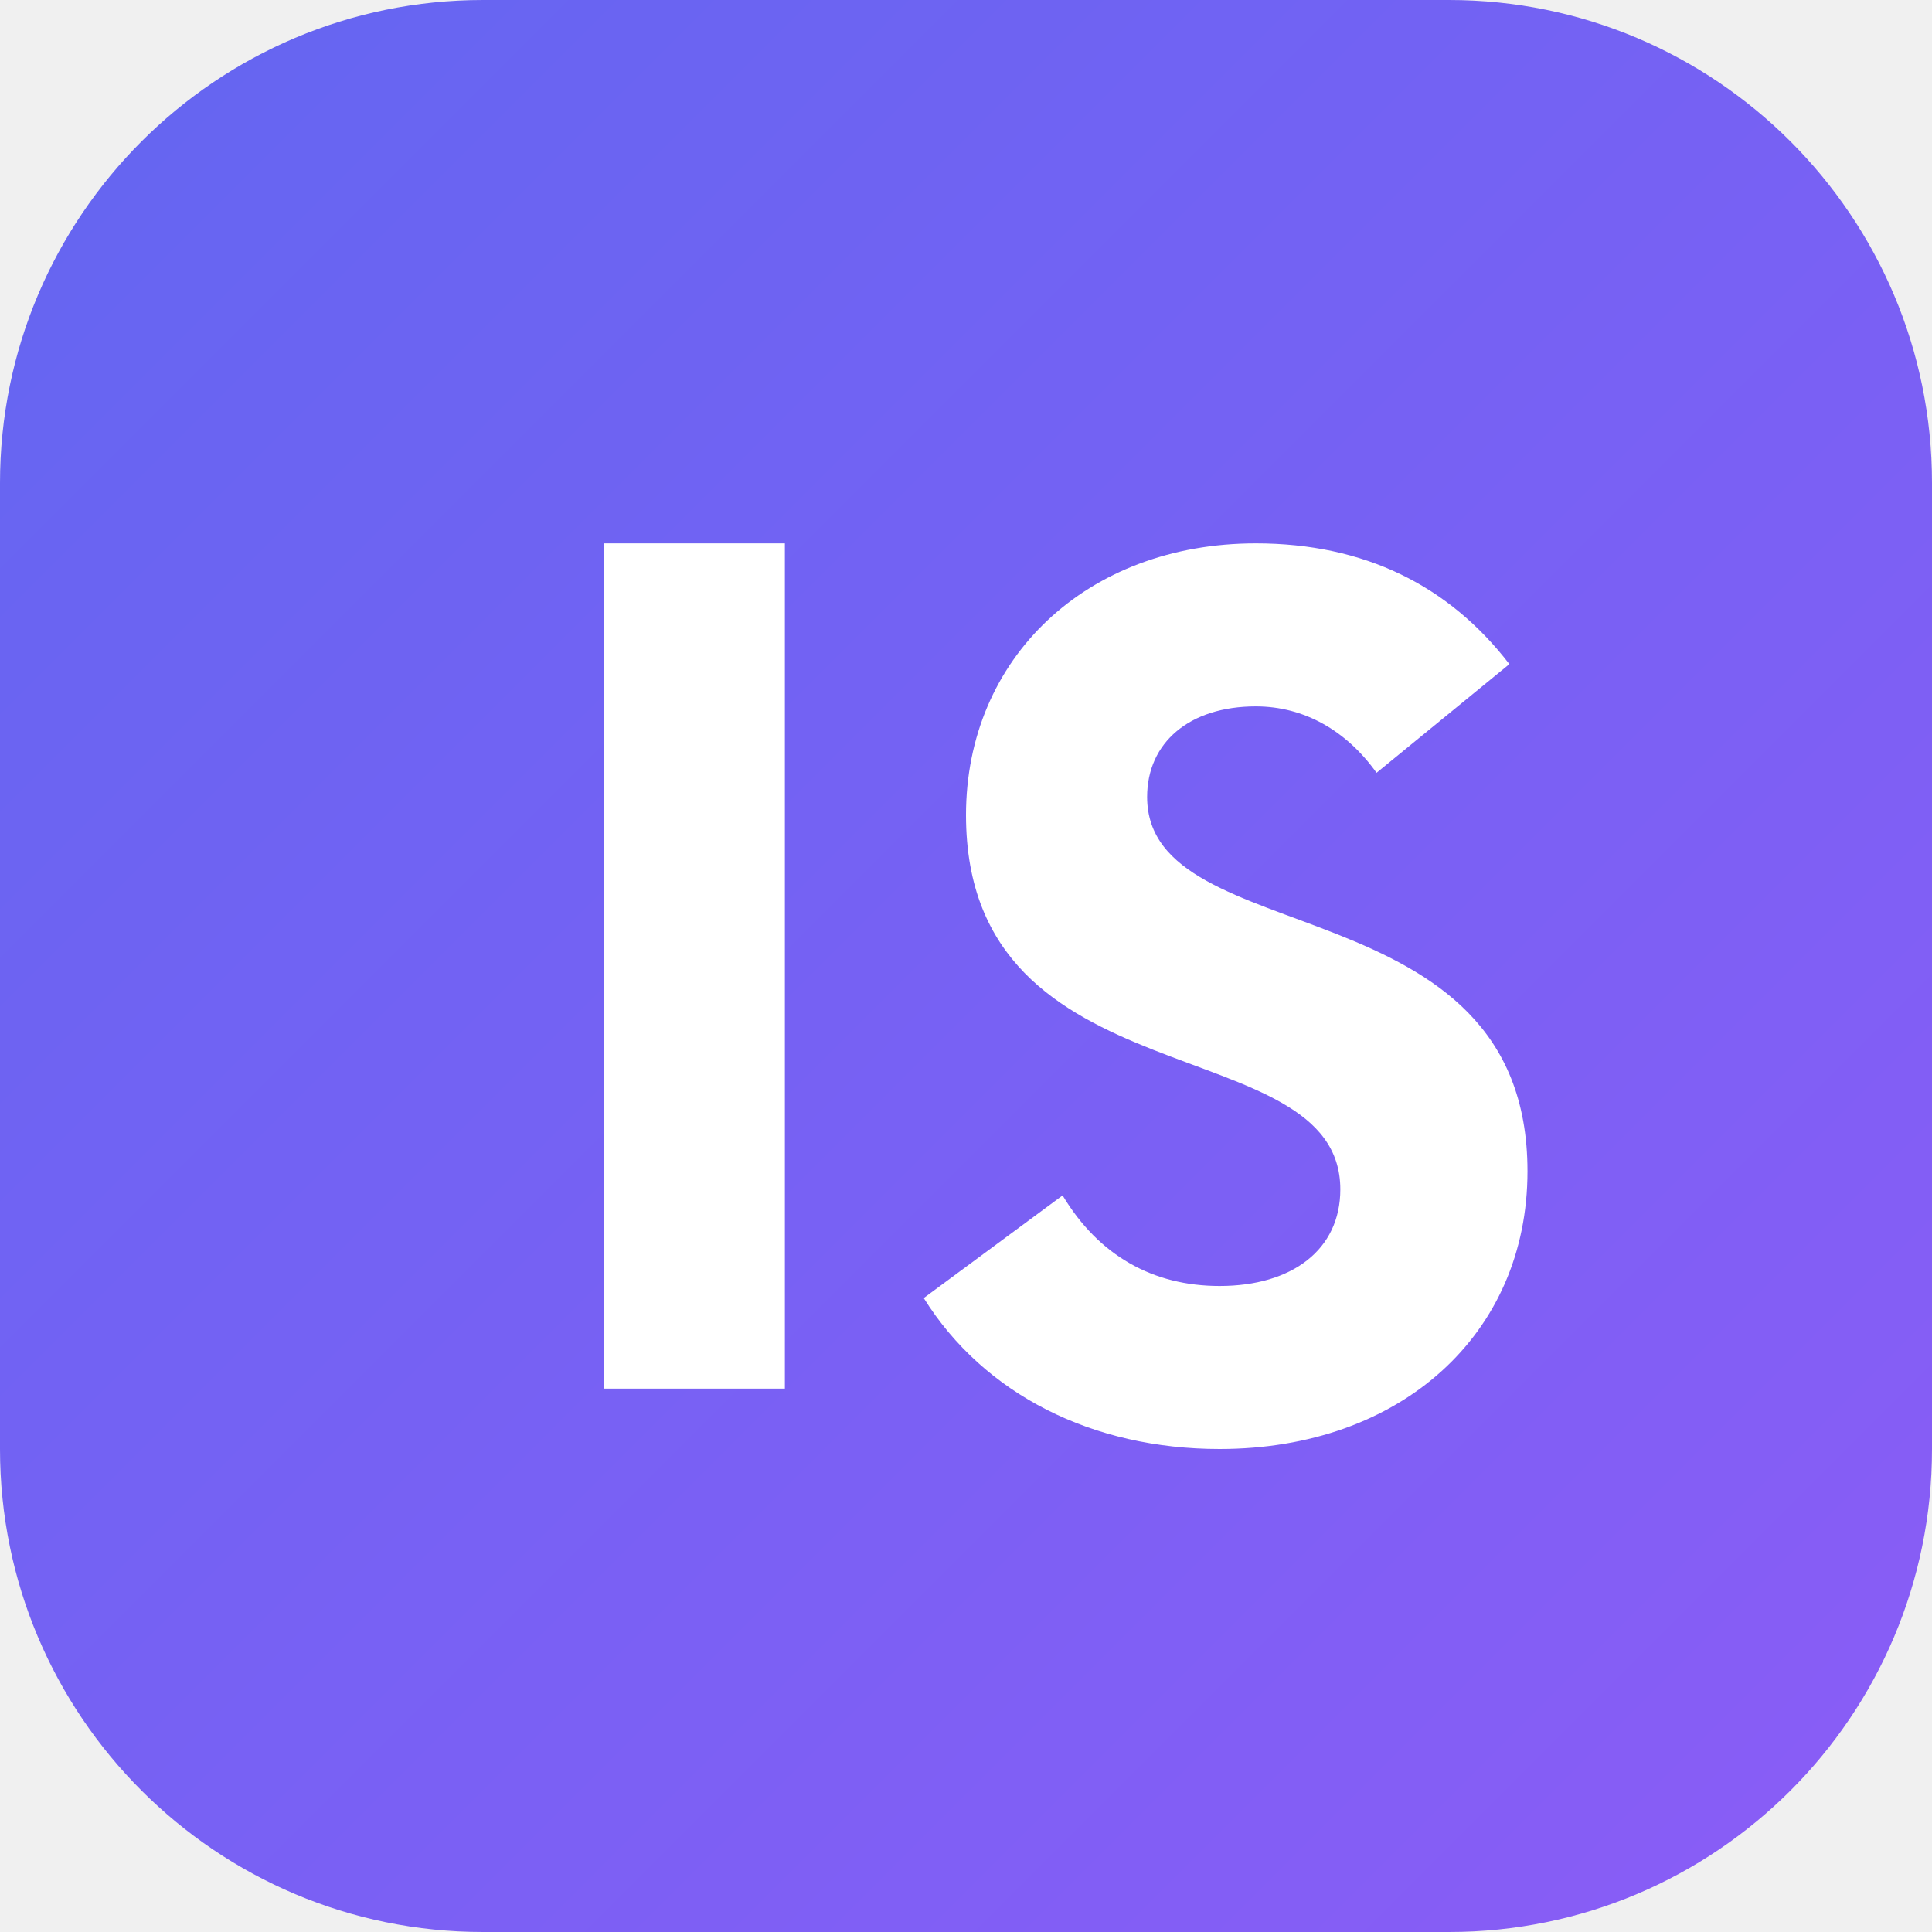
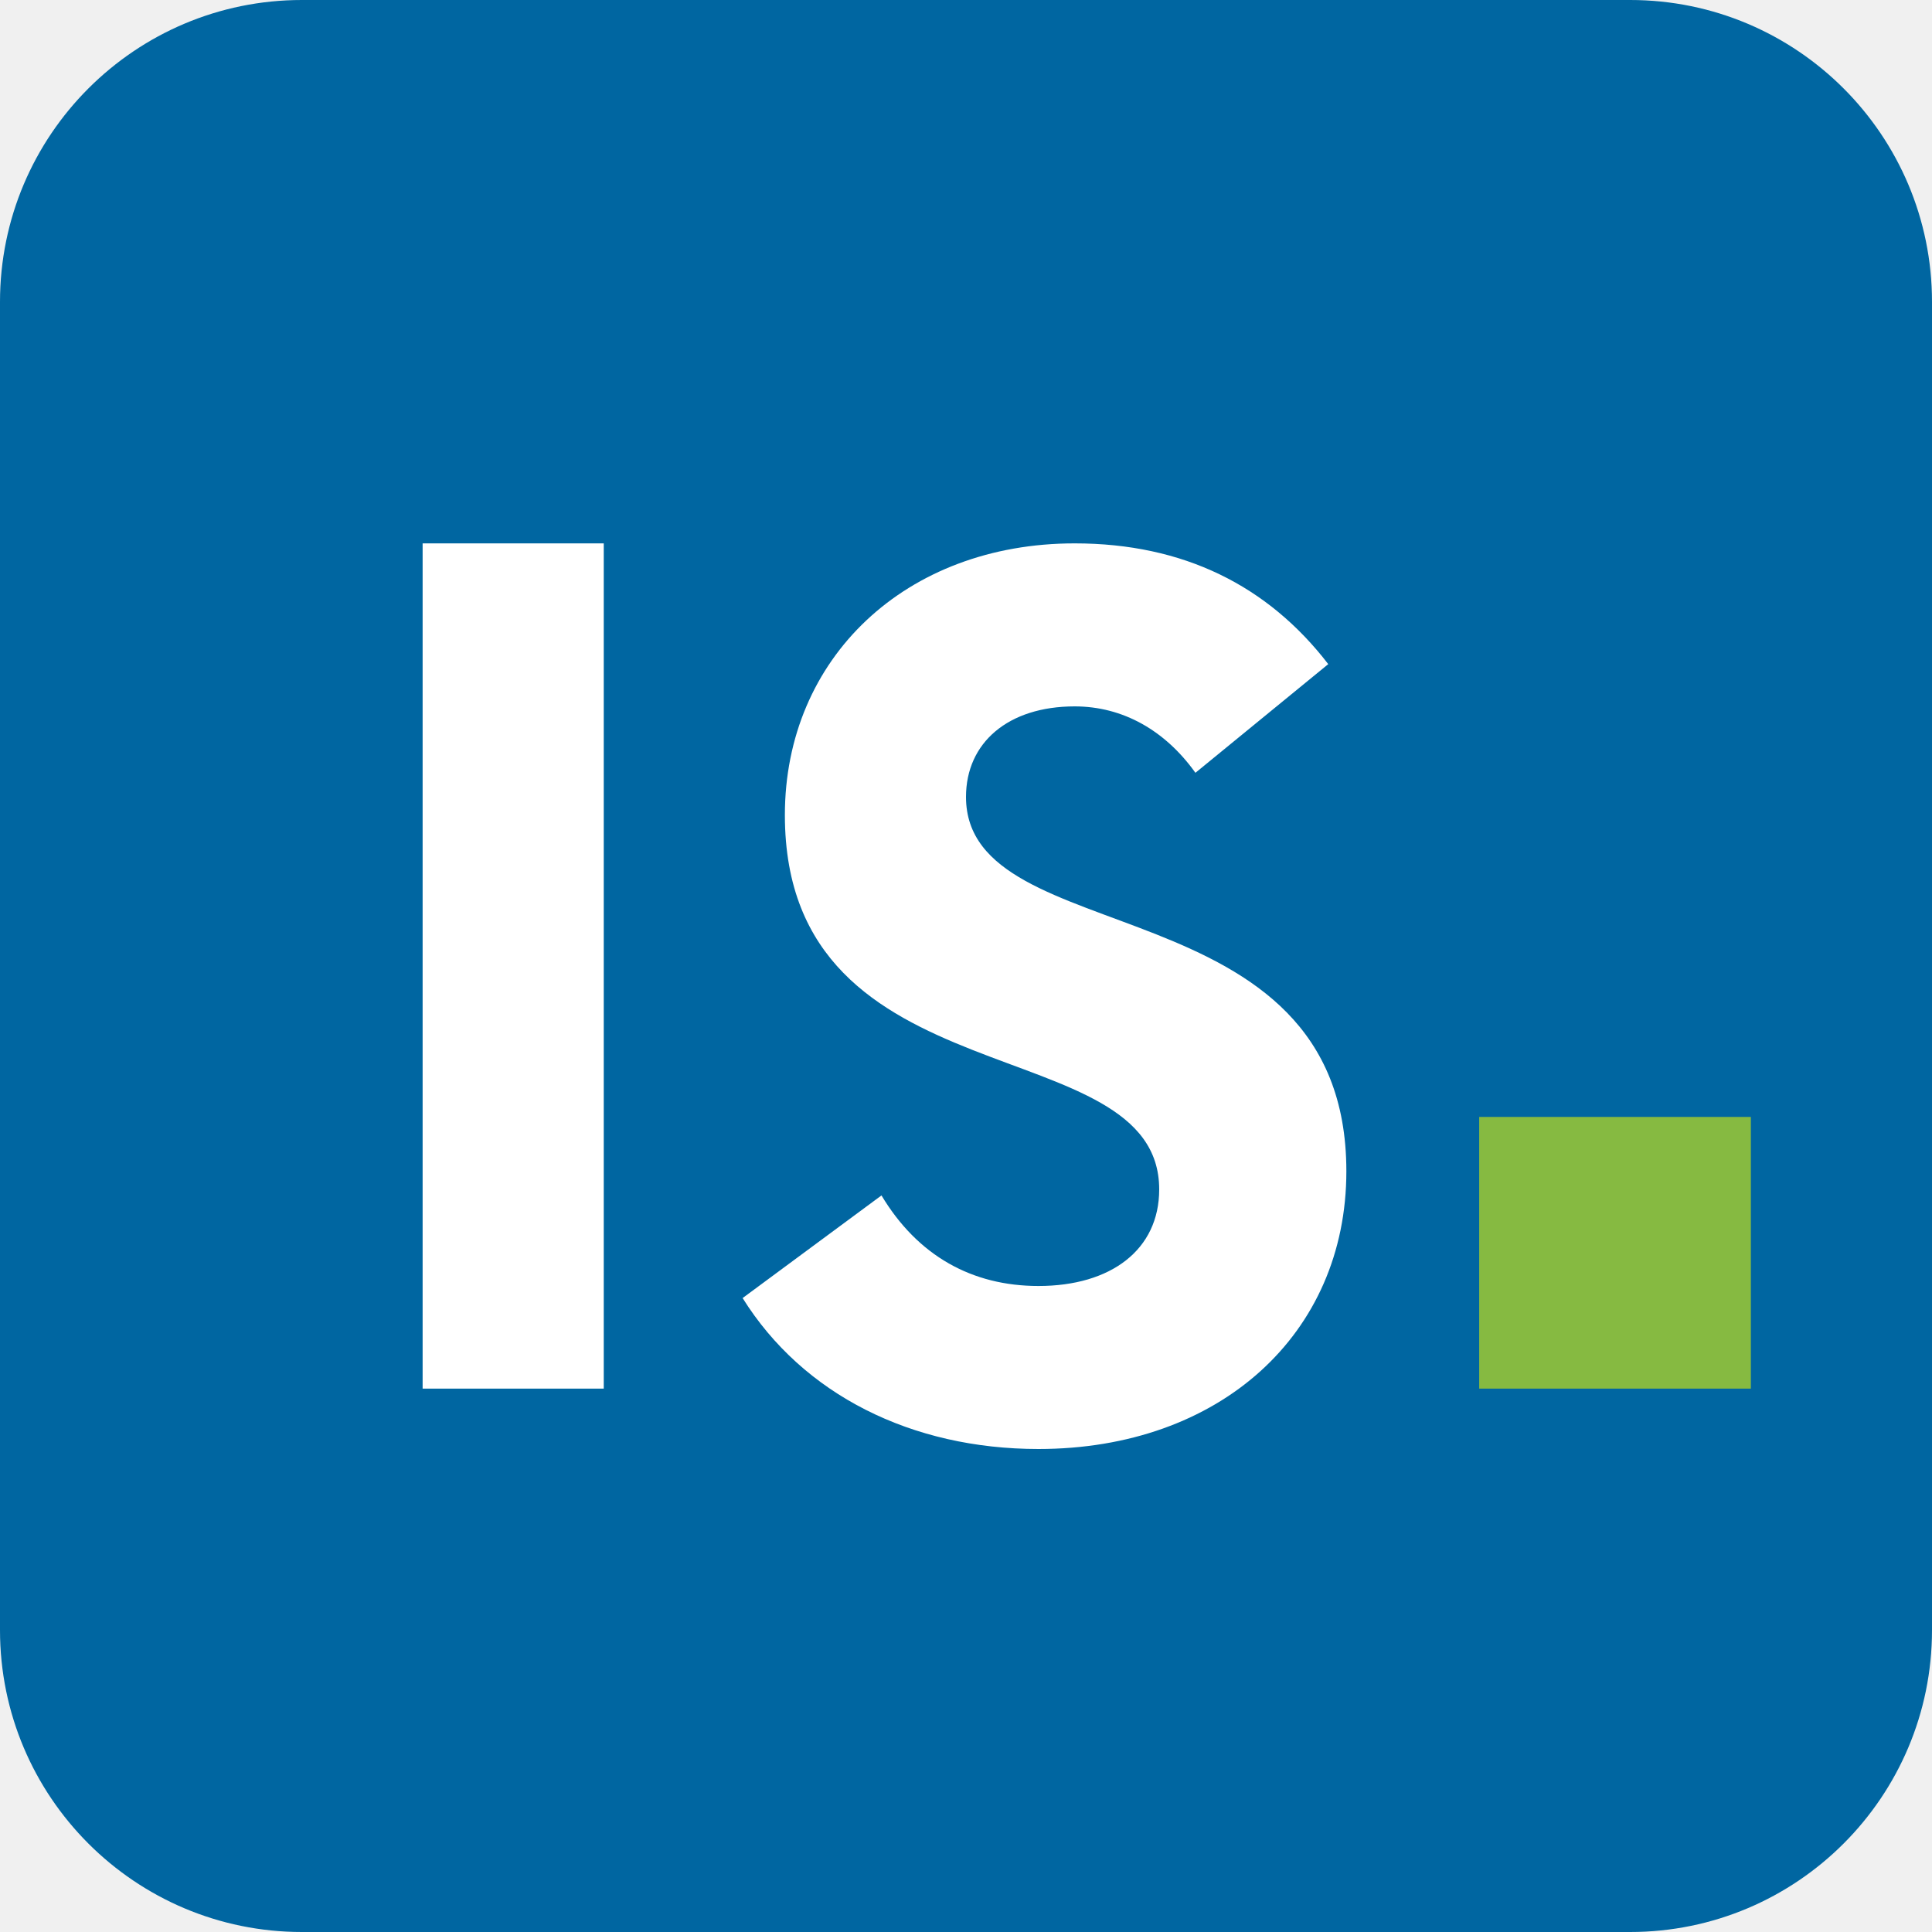
<svg xmlns="http://www.w3.org/2000/svg" viewBox="0 0 32 32">
-   <defs>
-     <linearGradient id="g" x1="0" y1="0" x2="1" y2="1">
-       <stop offset="0" stop-color="#6366f1" />
-       <stop offset="1" stop-color="#8b5cf6" />
-     </linearGradient>
-   </defs>
-   <rect width="32" height="32" rx="8" fill="url(#g)" />
-   <path d="M10 9h3v14h-3zM16 13.5c0-2.6 2-4.5 4.8-4.5 1.8 0 3.2.7 4.2 2l-2.2 1.8c-.5-.7-1.2-1.1-2-1.1-1.1 0-1.8.6-1.8 1.5 0 2.6 6.3 1.4 6.3 6.2 0 2.7-2.1 4.6-5.1 4.6-2.1 0-3.9-.9-4.9-2.5l2.3-1.7c.6 1 1.5 1.5 2.6 1.5 1.2 0 2-.6 2-1.6 0-2.7-6.2-1.4-6.2-6.2z" fill="#fff" />
+   <rect width="32" height="32" rx="5" fill="#0066a1" />
+   <g transform="translate(-3 0)">
+     <path d="M10 9h3v14h-3zM16 13.5c0-2.6 2-4.5 4.8-4.5 1.8 0 3.2.7 4.2 2l-2.2 1.8c-.5-.7-1.2-1.1-2-1.1-1.1 0-1.8.6-1.8 1.5 0 2.6 6.3 1.4 6.3 6.2 0 2.7-2.1 4.6-5.1 4.6-2.1 0-3.9-.9-4.9-2.5l2.3-1.7c.6 1 1.5 1.5 2.6 1.5 1.2 0 2-.6 2-1.6 0-2.7-6.2-1.4-6.2-6.2z" fill="#fff" />
+   </g>
+   <rect x="24.5" y="18.5" width="4.5" height="4.5" fill="#86ba41" />
</svg>
